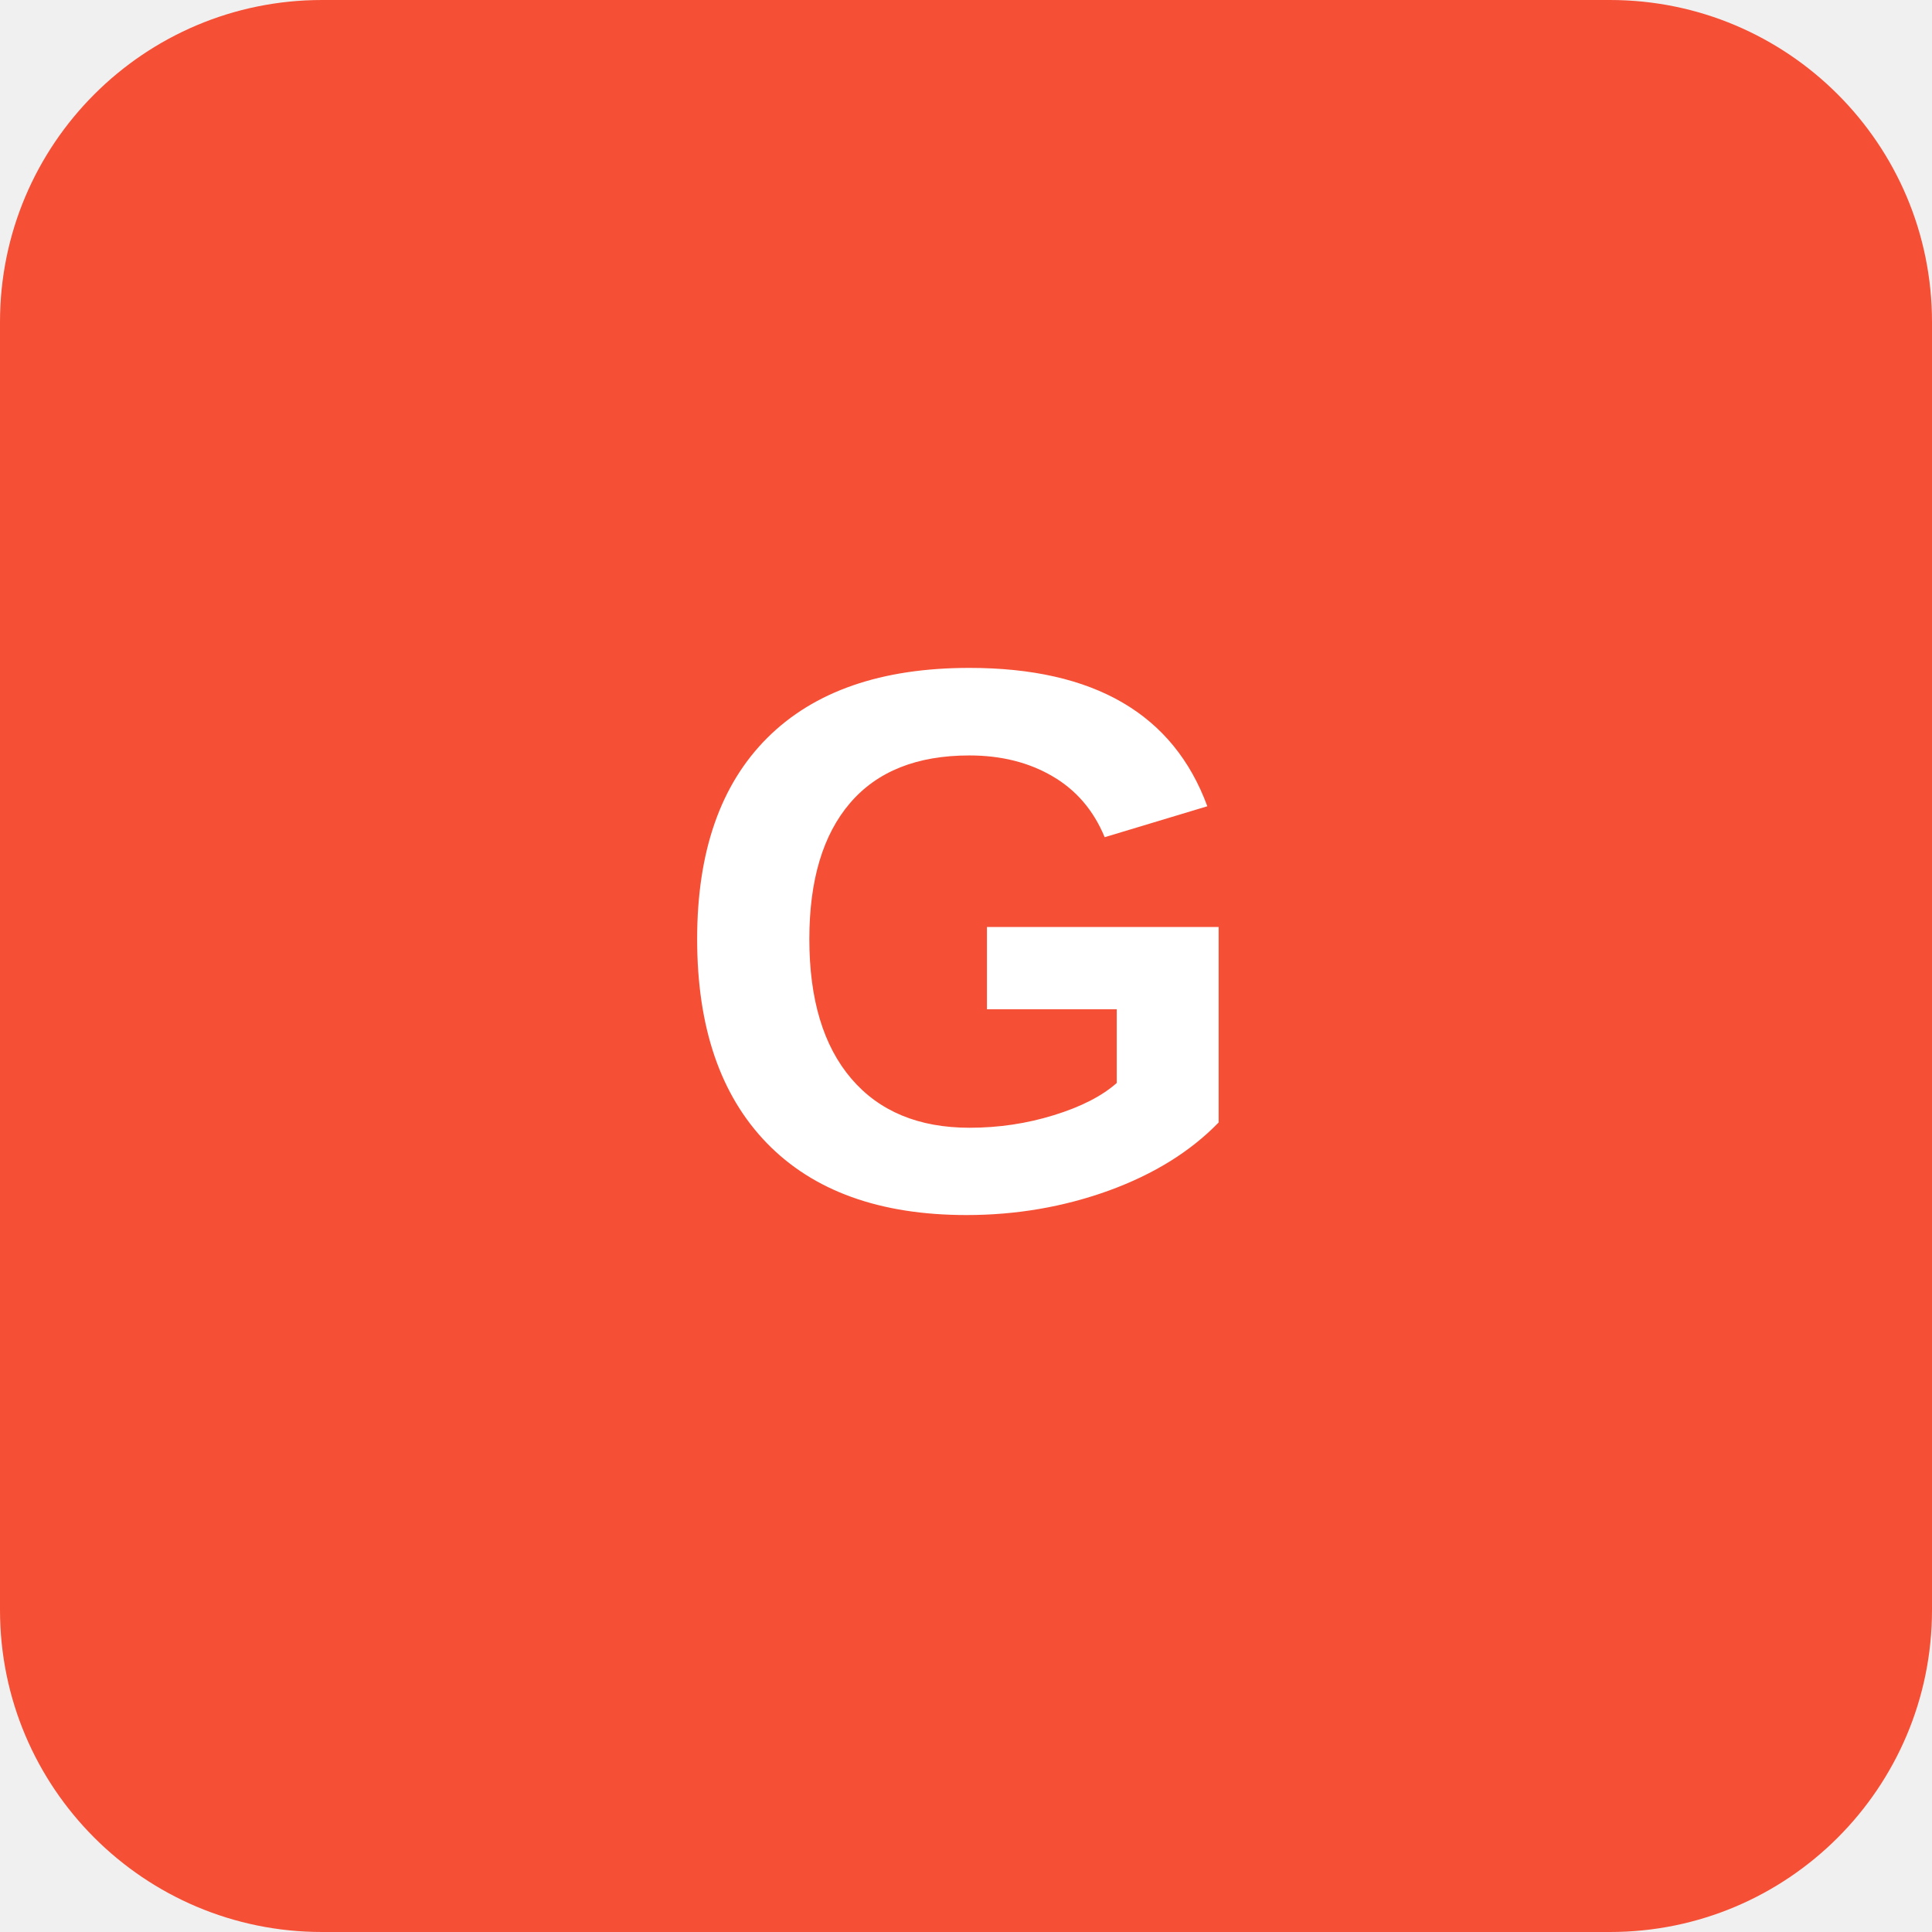
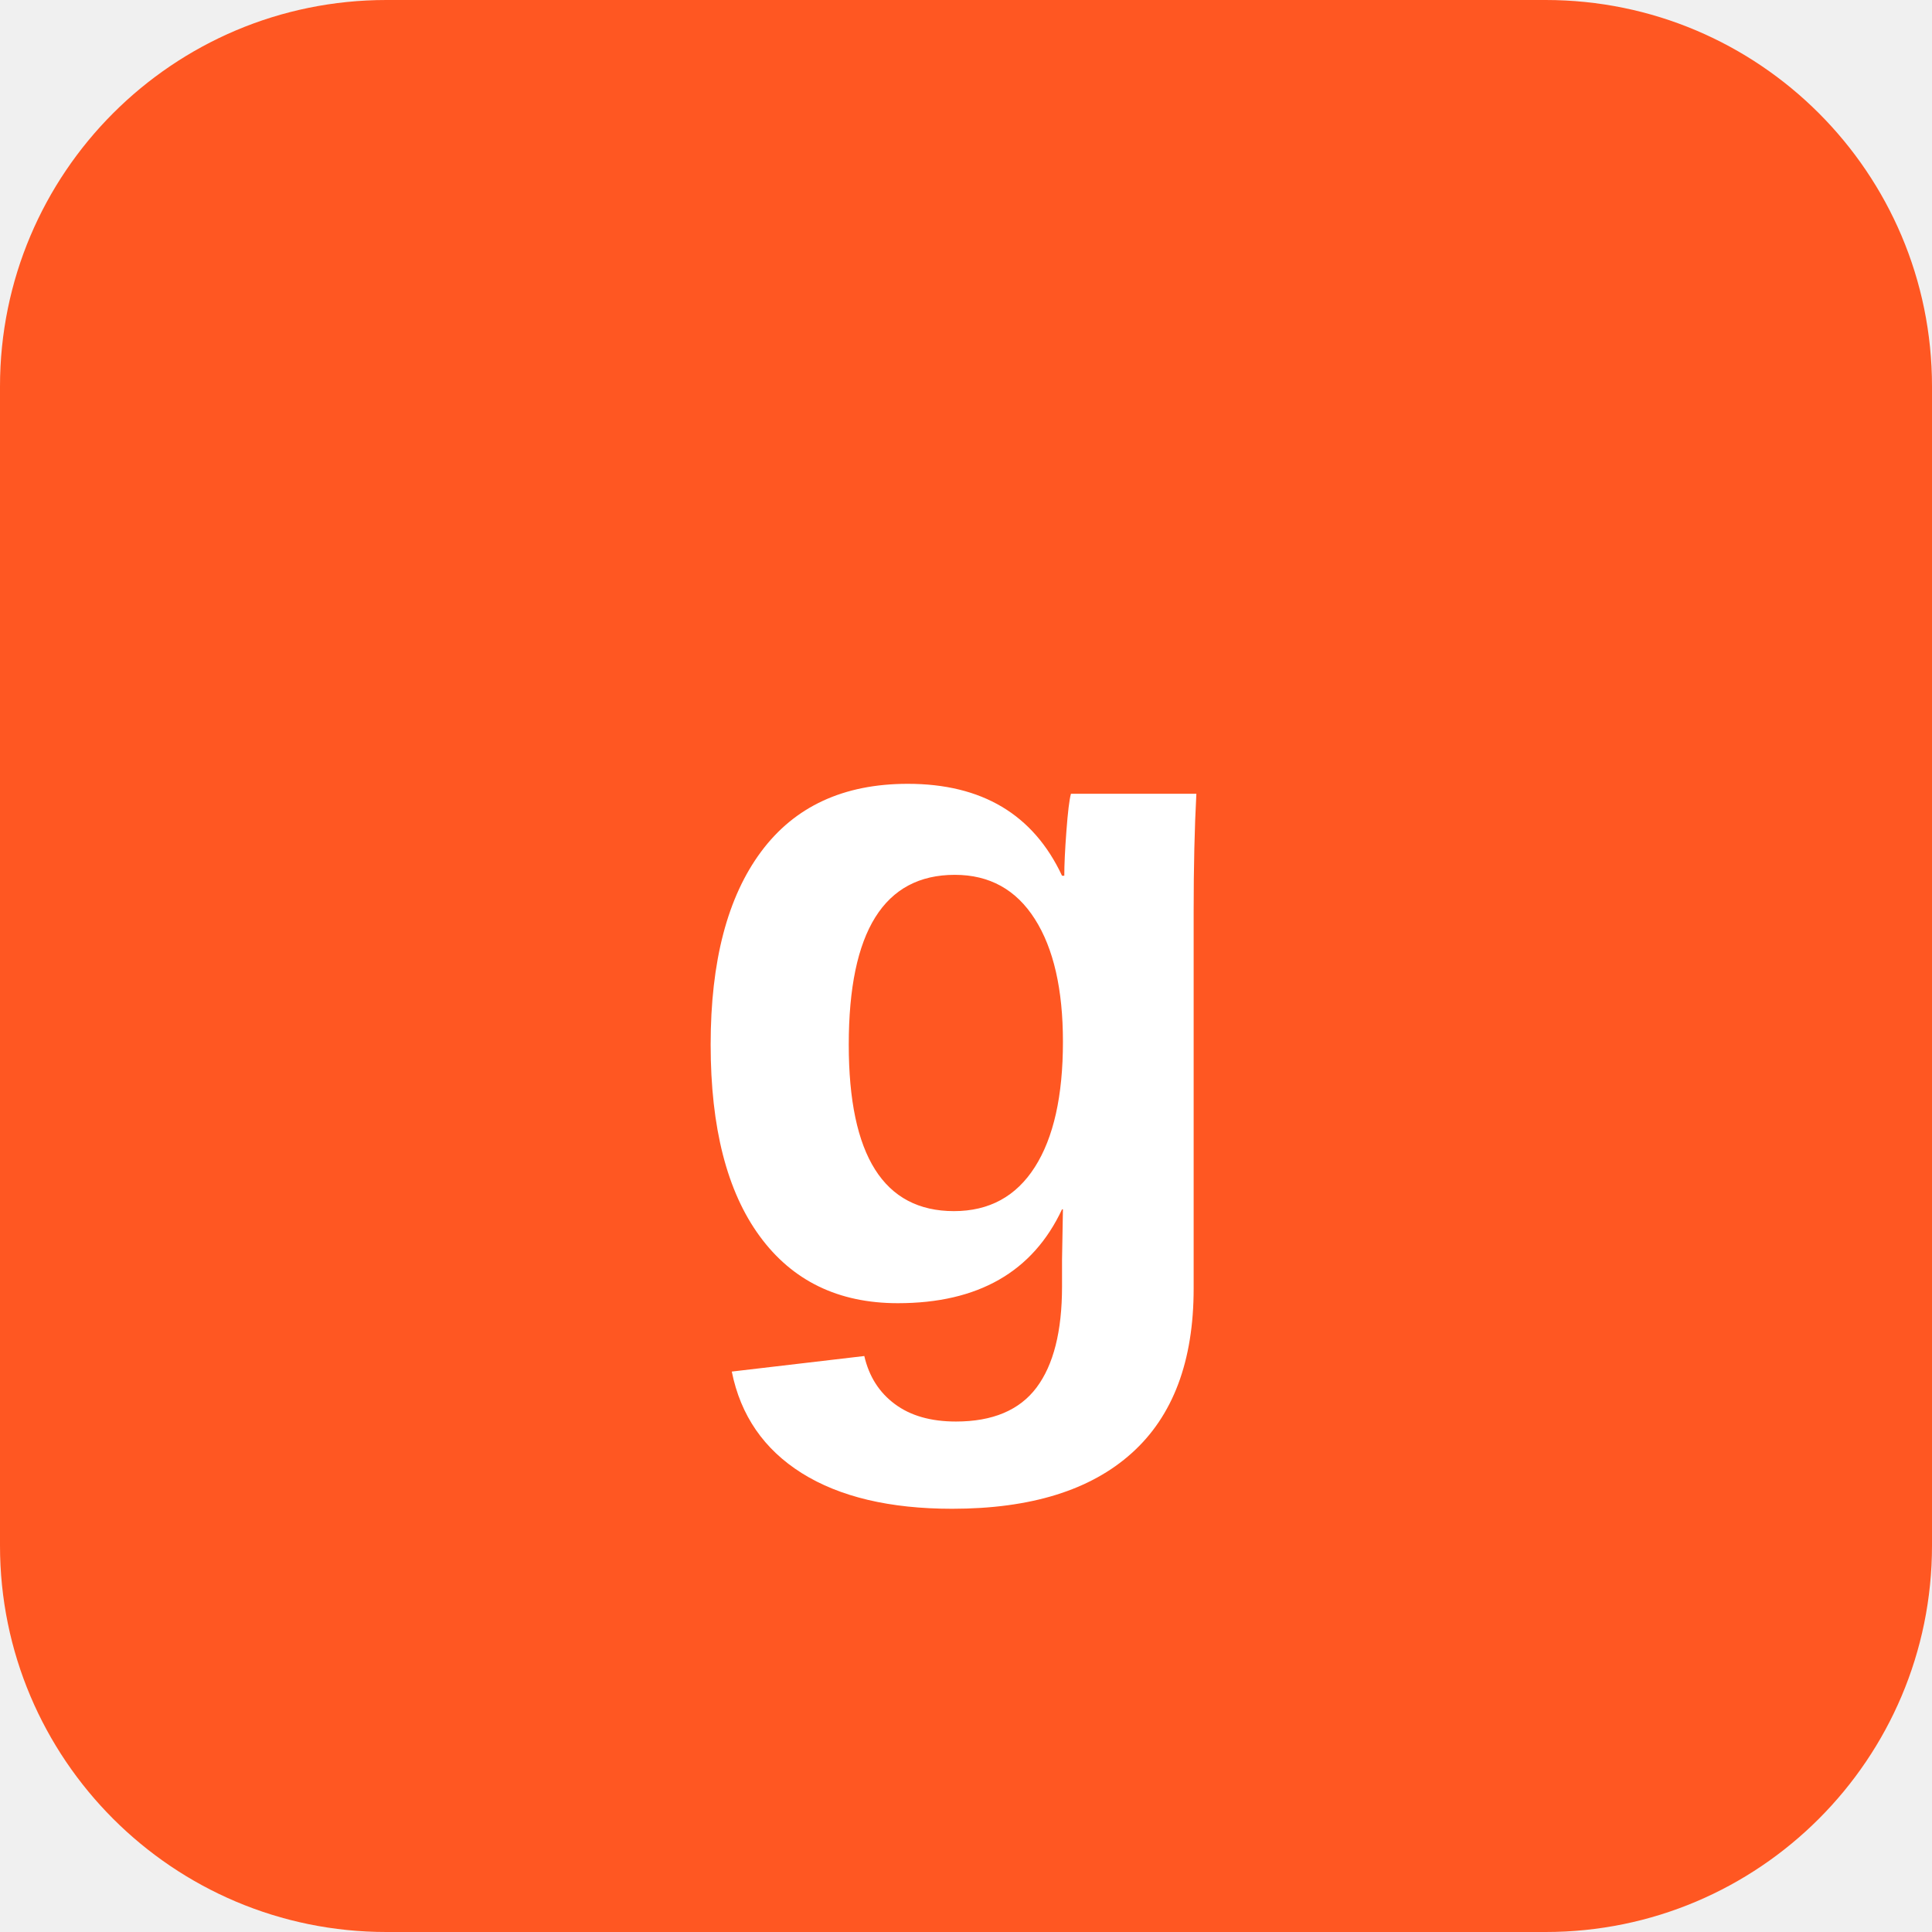
- <svg xmlns="http://www.w3.org/2000/svg" width="120" height="120" viewBox="0 0 120 120">
-   <rect width="120" height="120" rx="20" fill="#F55036" />
-   <text x="60" y="75" font-family="Arial, sans-serif" font-size="48" font-weight="bold" fill="white" text-anchor="middle">G</text>
+ <svg xmlns="http://www.w3.org/2000/svg" width="200" height="200" viewBox="0 0 200 200">
+   <rect width="200" height="200" rx="40" fill="#FF5722" />
+   <text x="100" y="135" font-family="Arial, sans-serif" font-size="100" font-weight="bold" fill="white" text-anchor="middle">g</text>
</svg>
